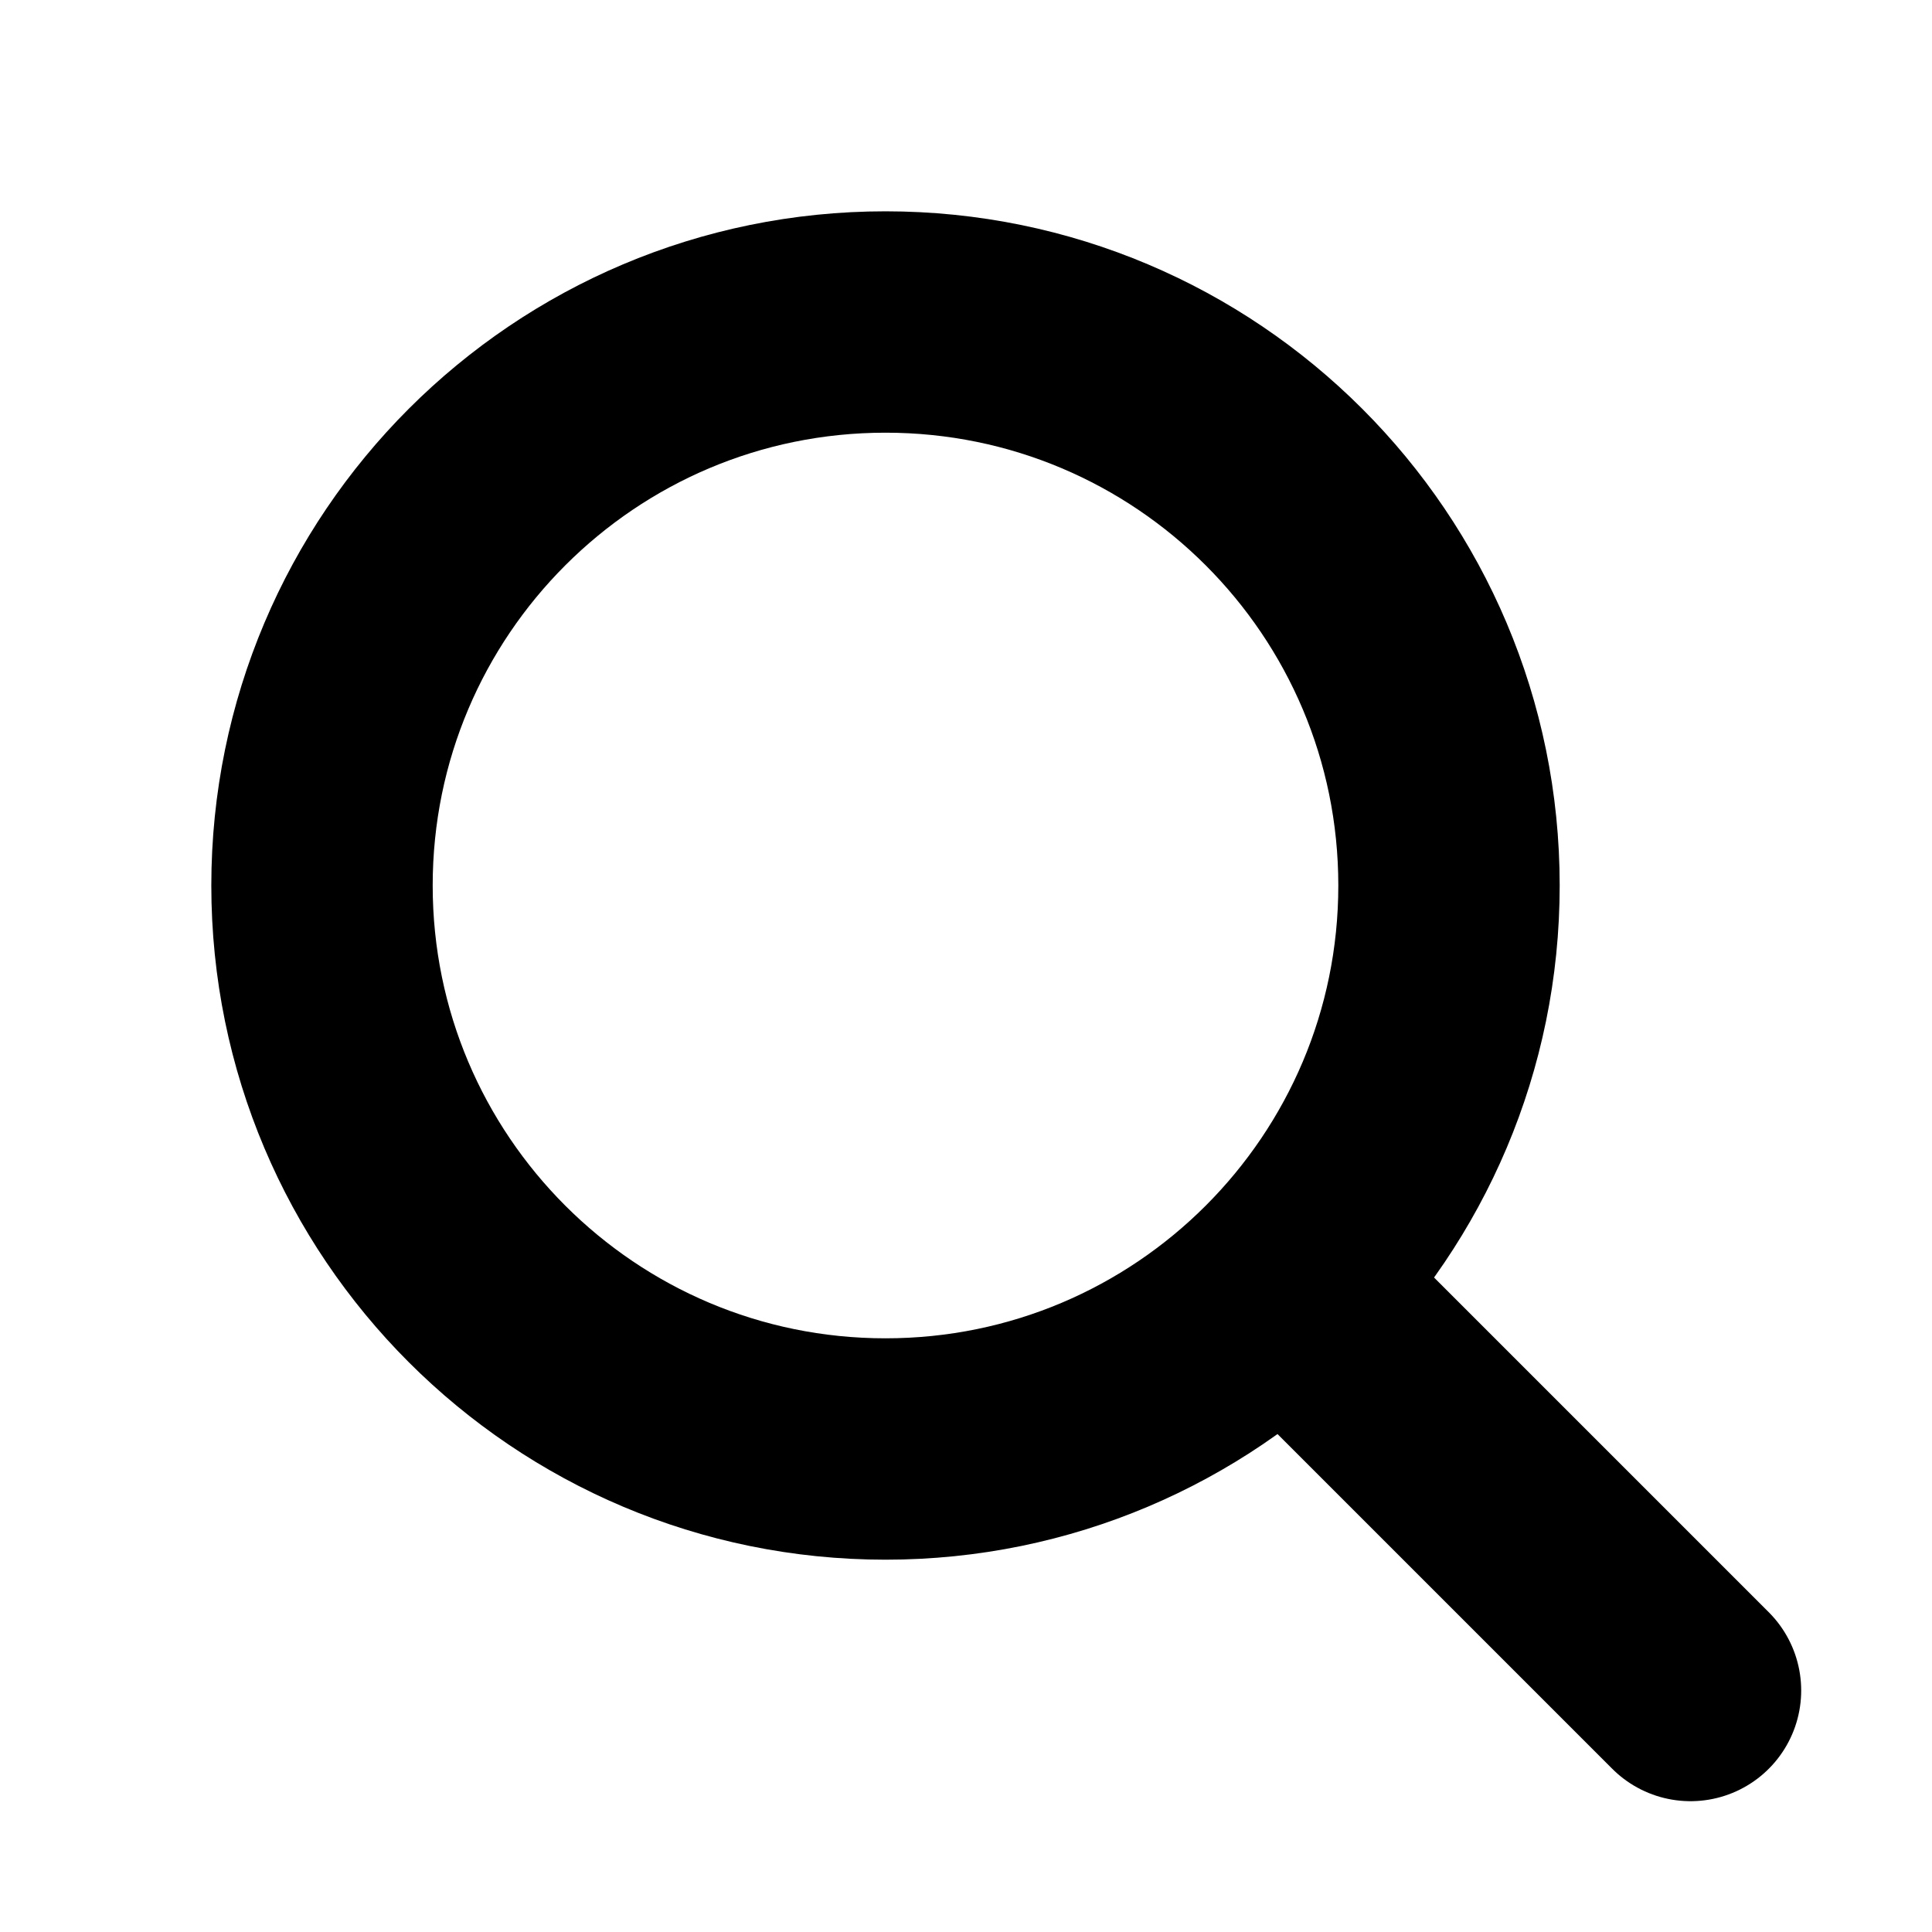
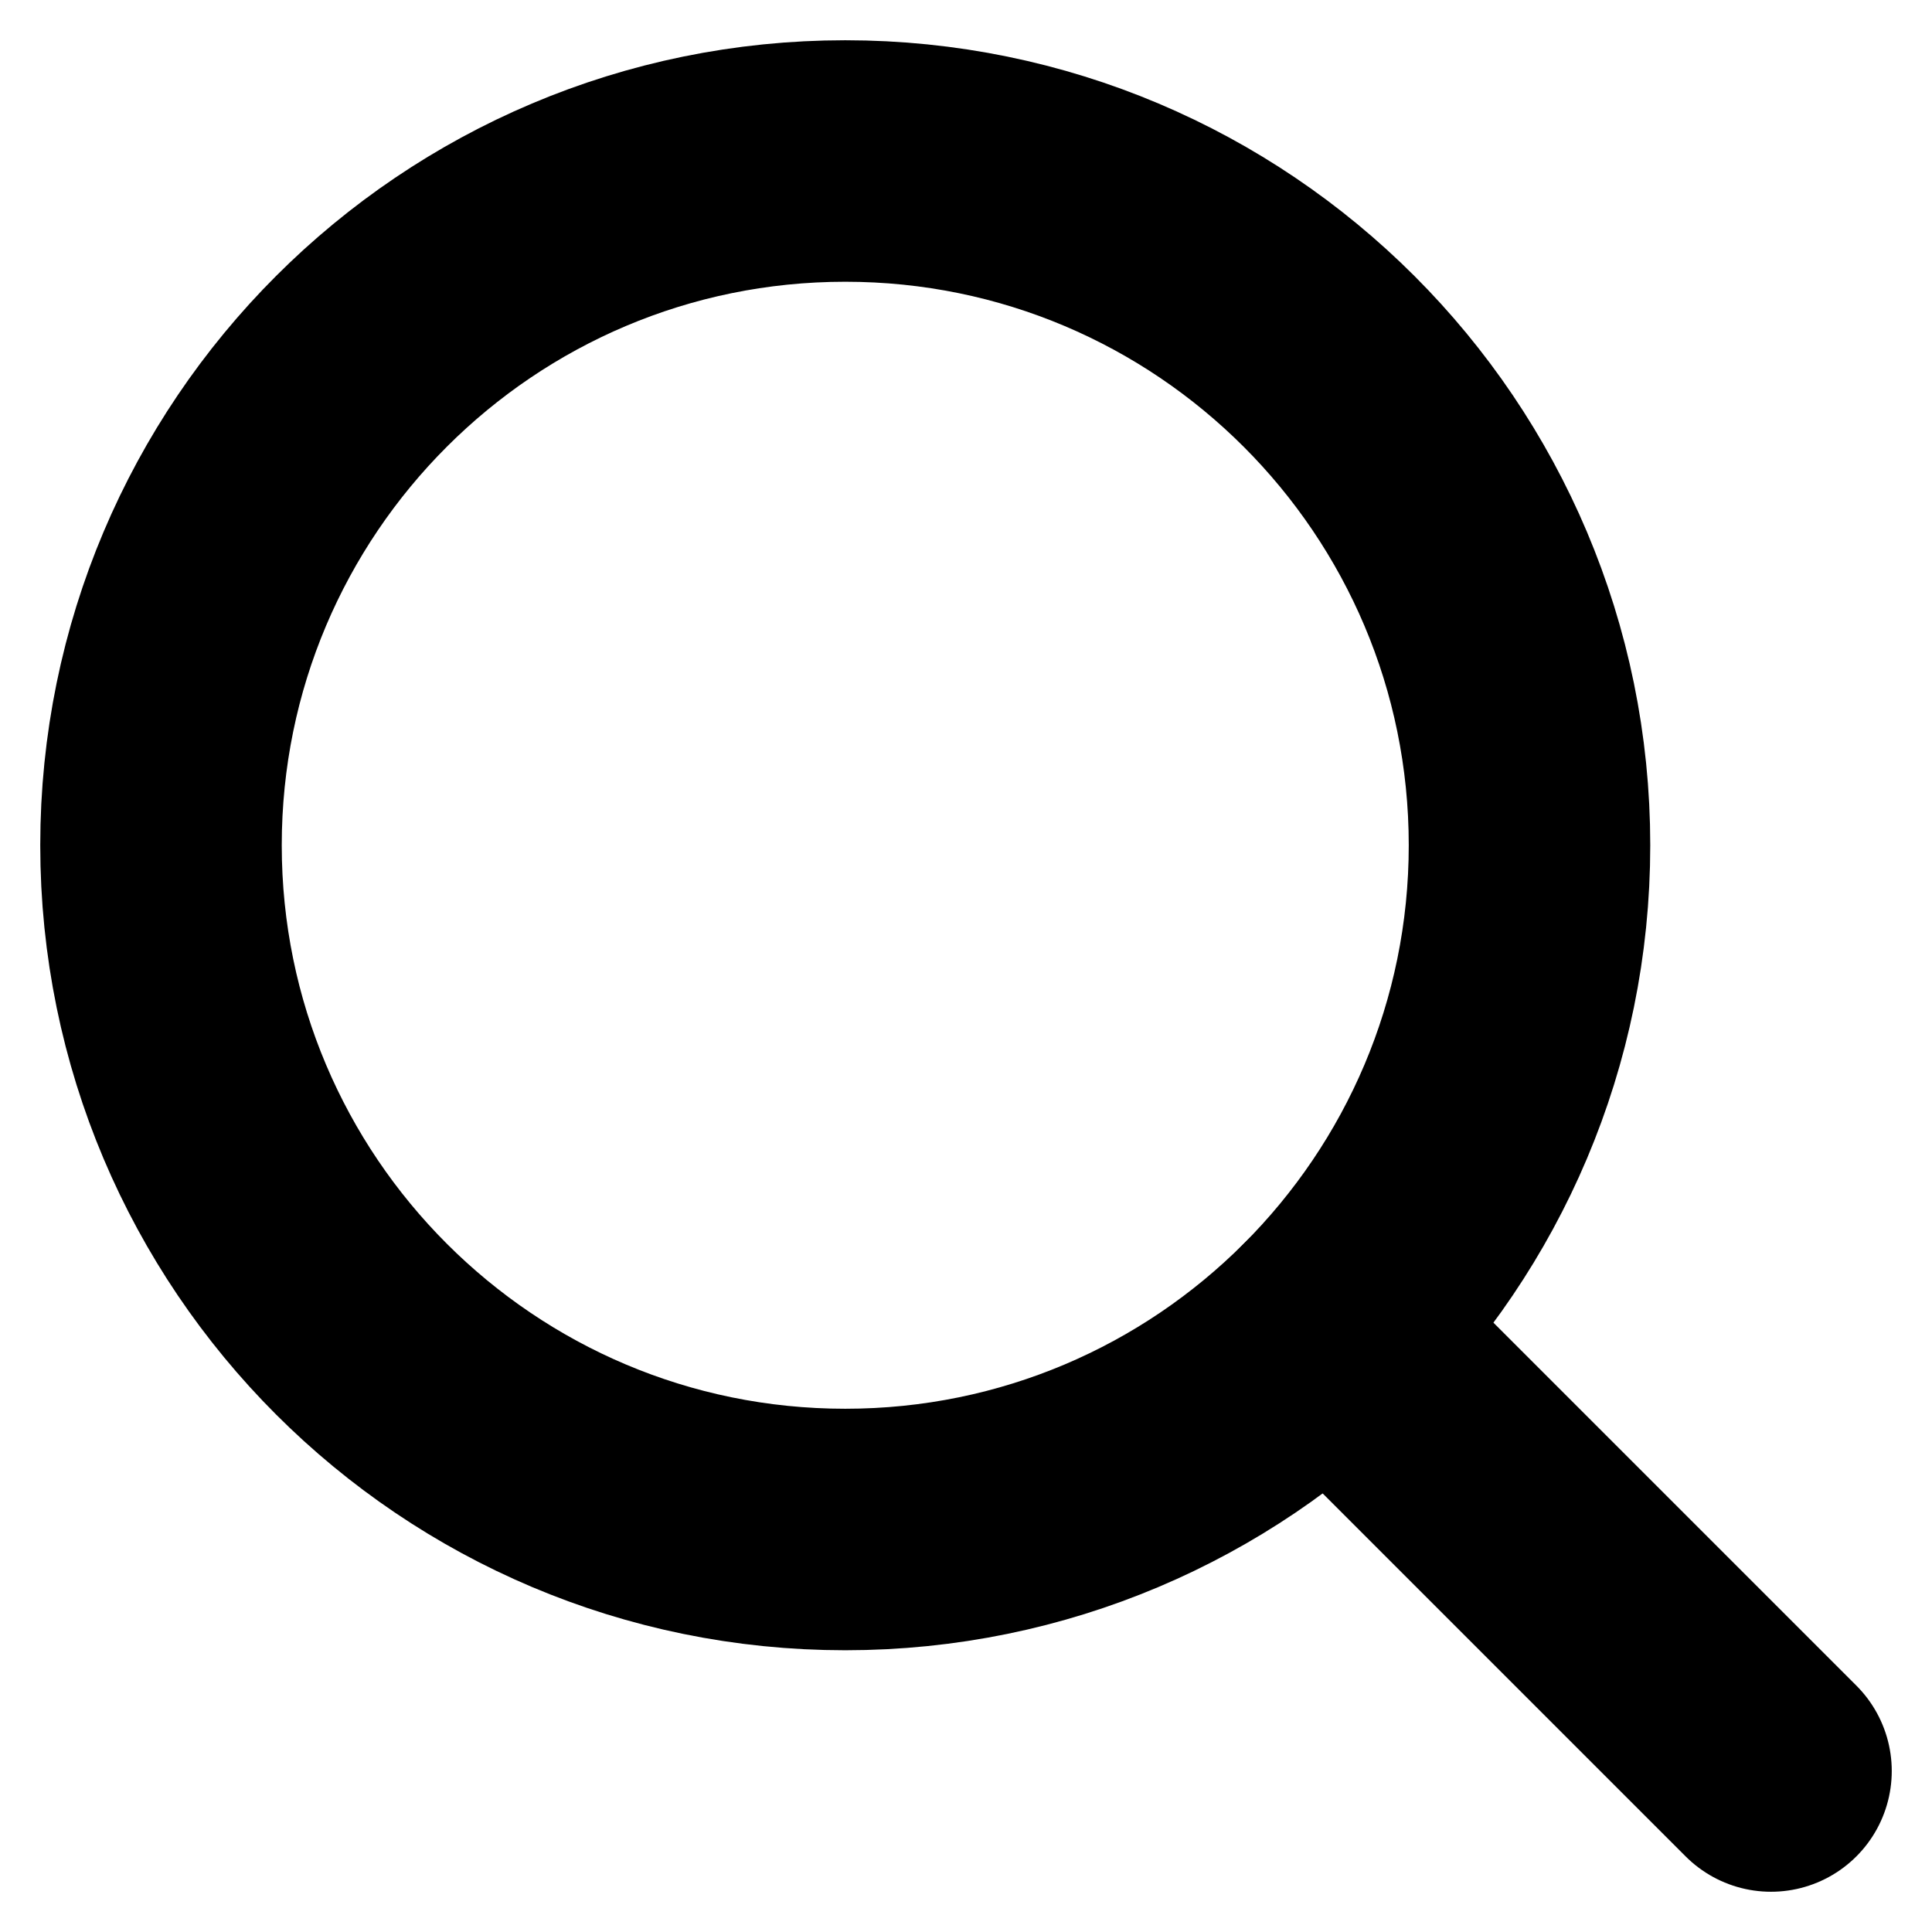
- <svg xmlns="http://www.w3.org/2000/svg" width="24" height="24" viewBox="0 0 24 24" fill="none" stroke="currentColor" stroke-width="2.75" stroke-linecap="round" stroke-linejoin="round">
-   <circle cx="11" cy="11" r="7" />
-   <path d="m21 21-4.3-4.3" />
+ <svg xmlns="http://www.w3.org/2000/svg" width="24" height="24" viewBox="0 0 24 24">
+   <path d="M19 10.5A8.5 8.5 0 1 1 10.5 2a8.5 8.5 0 0 1 8.5 8.5Z" fill="none" stroke="currentColor" stroke-width="3" stroke-linecap="round" stroke-linejoin="round" />
+   <path d="M16.511 16.511 22 22" fill="none" stroke="currentColor" stroke-width="3" stroke-linecap="round" stroke-linejoin="round" />
</svg>
